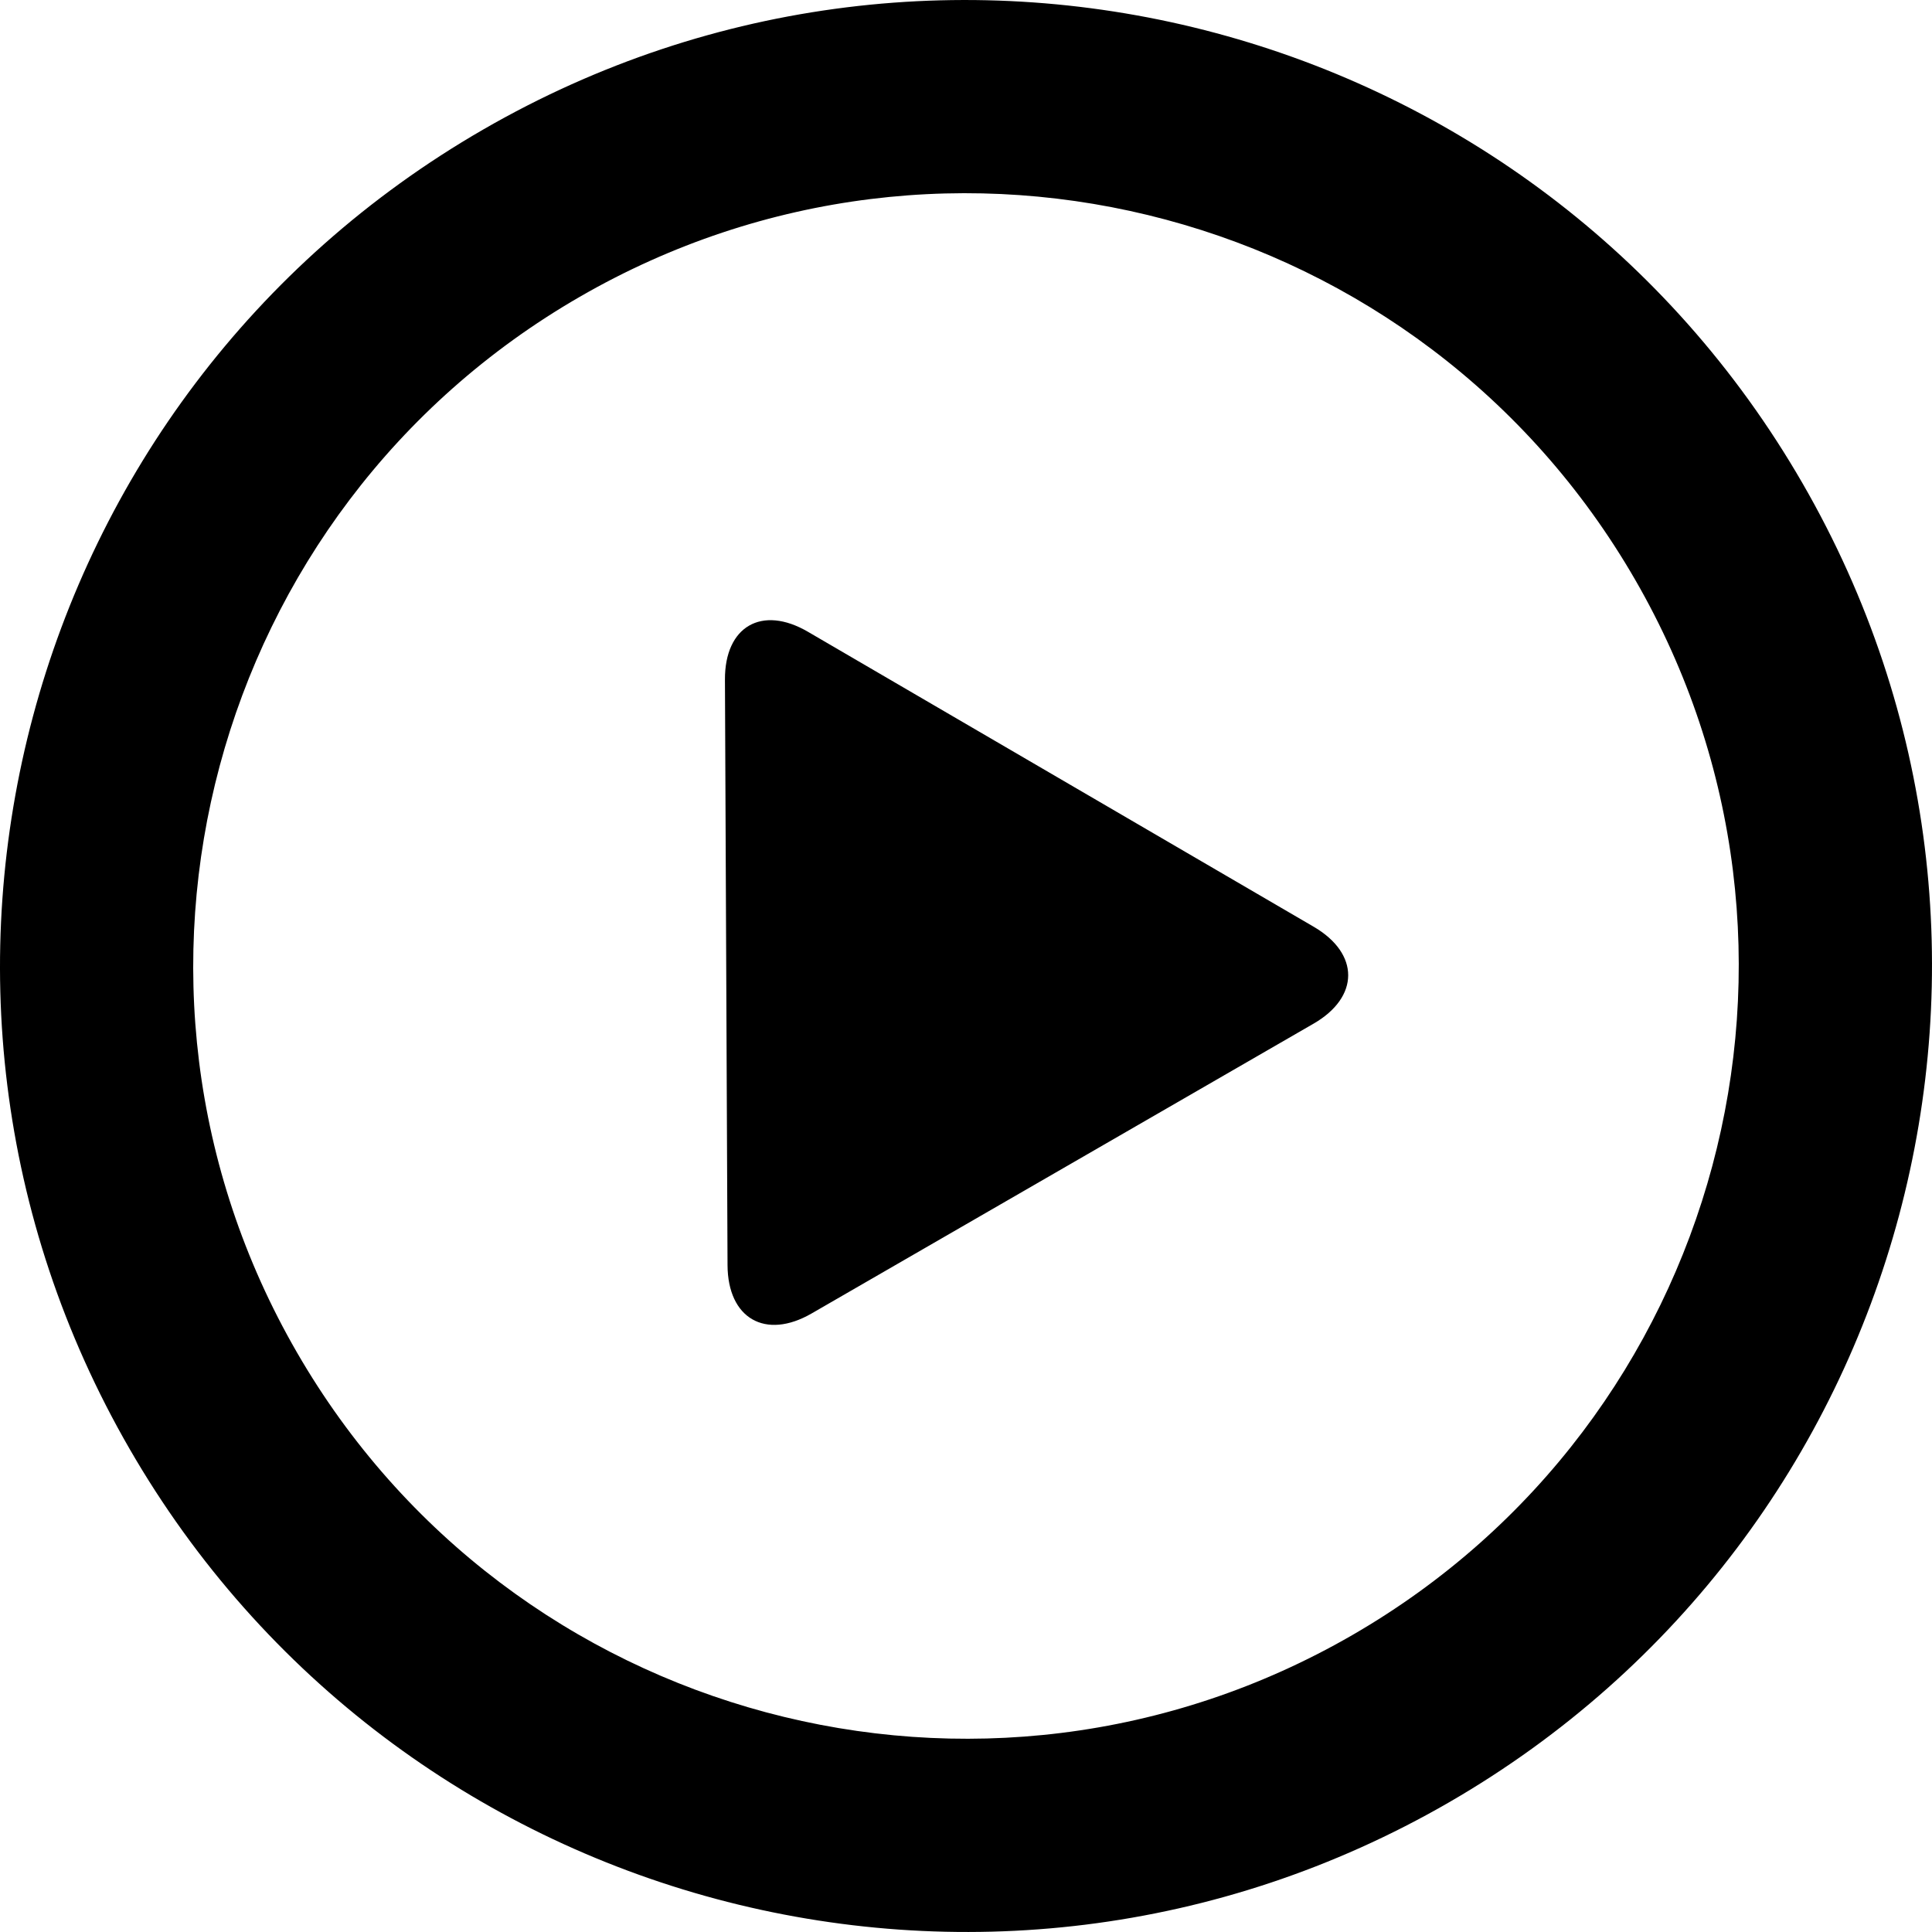
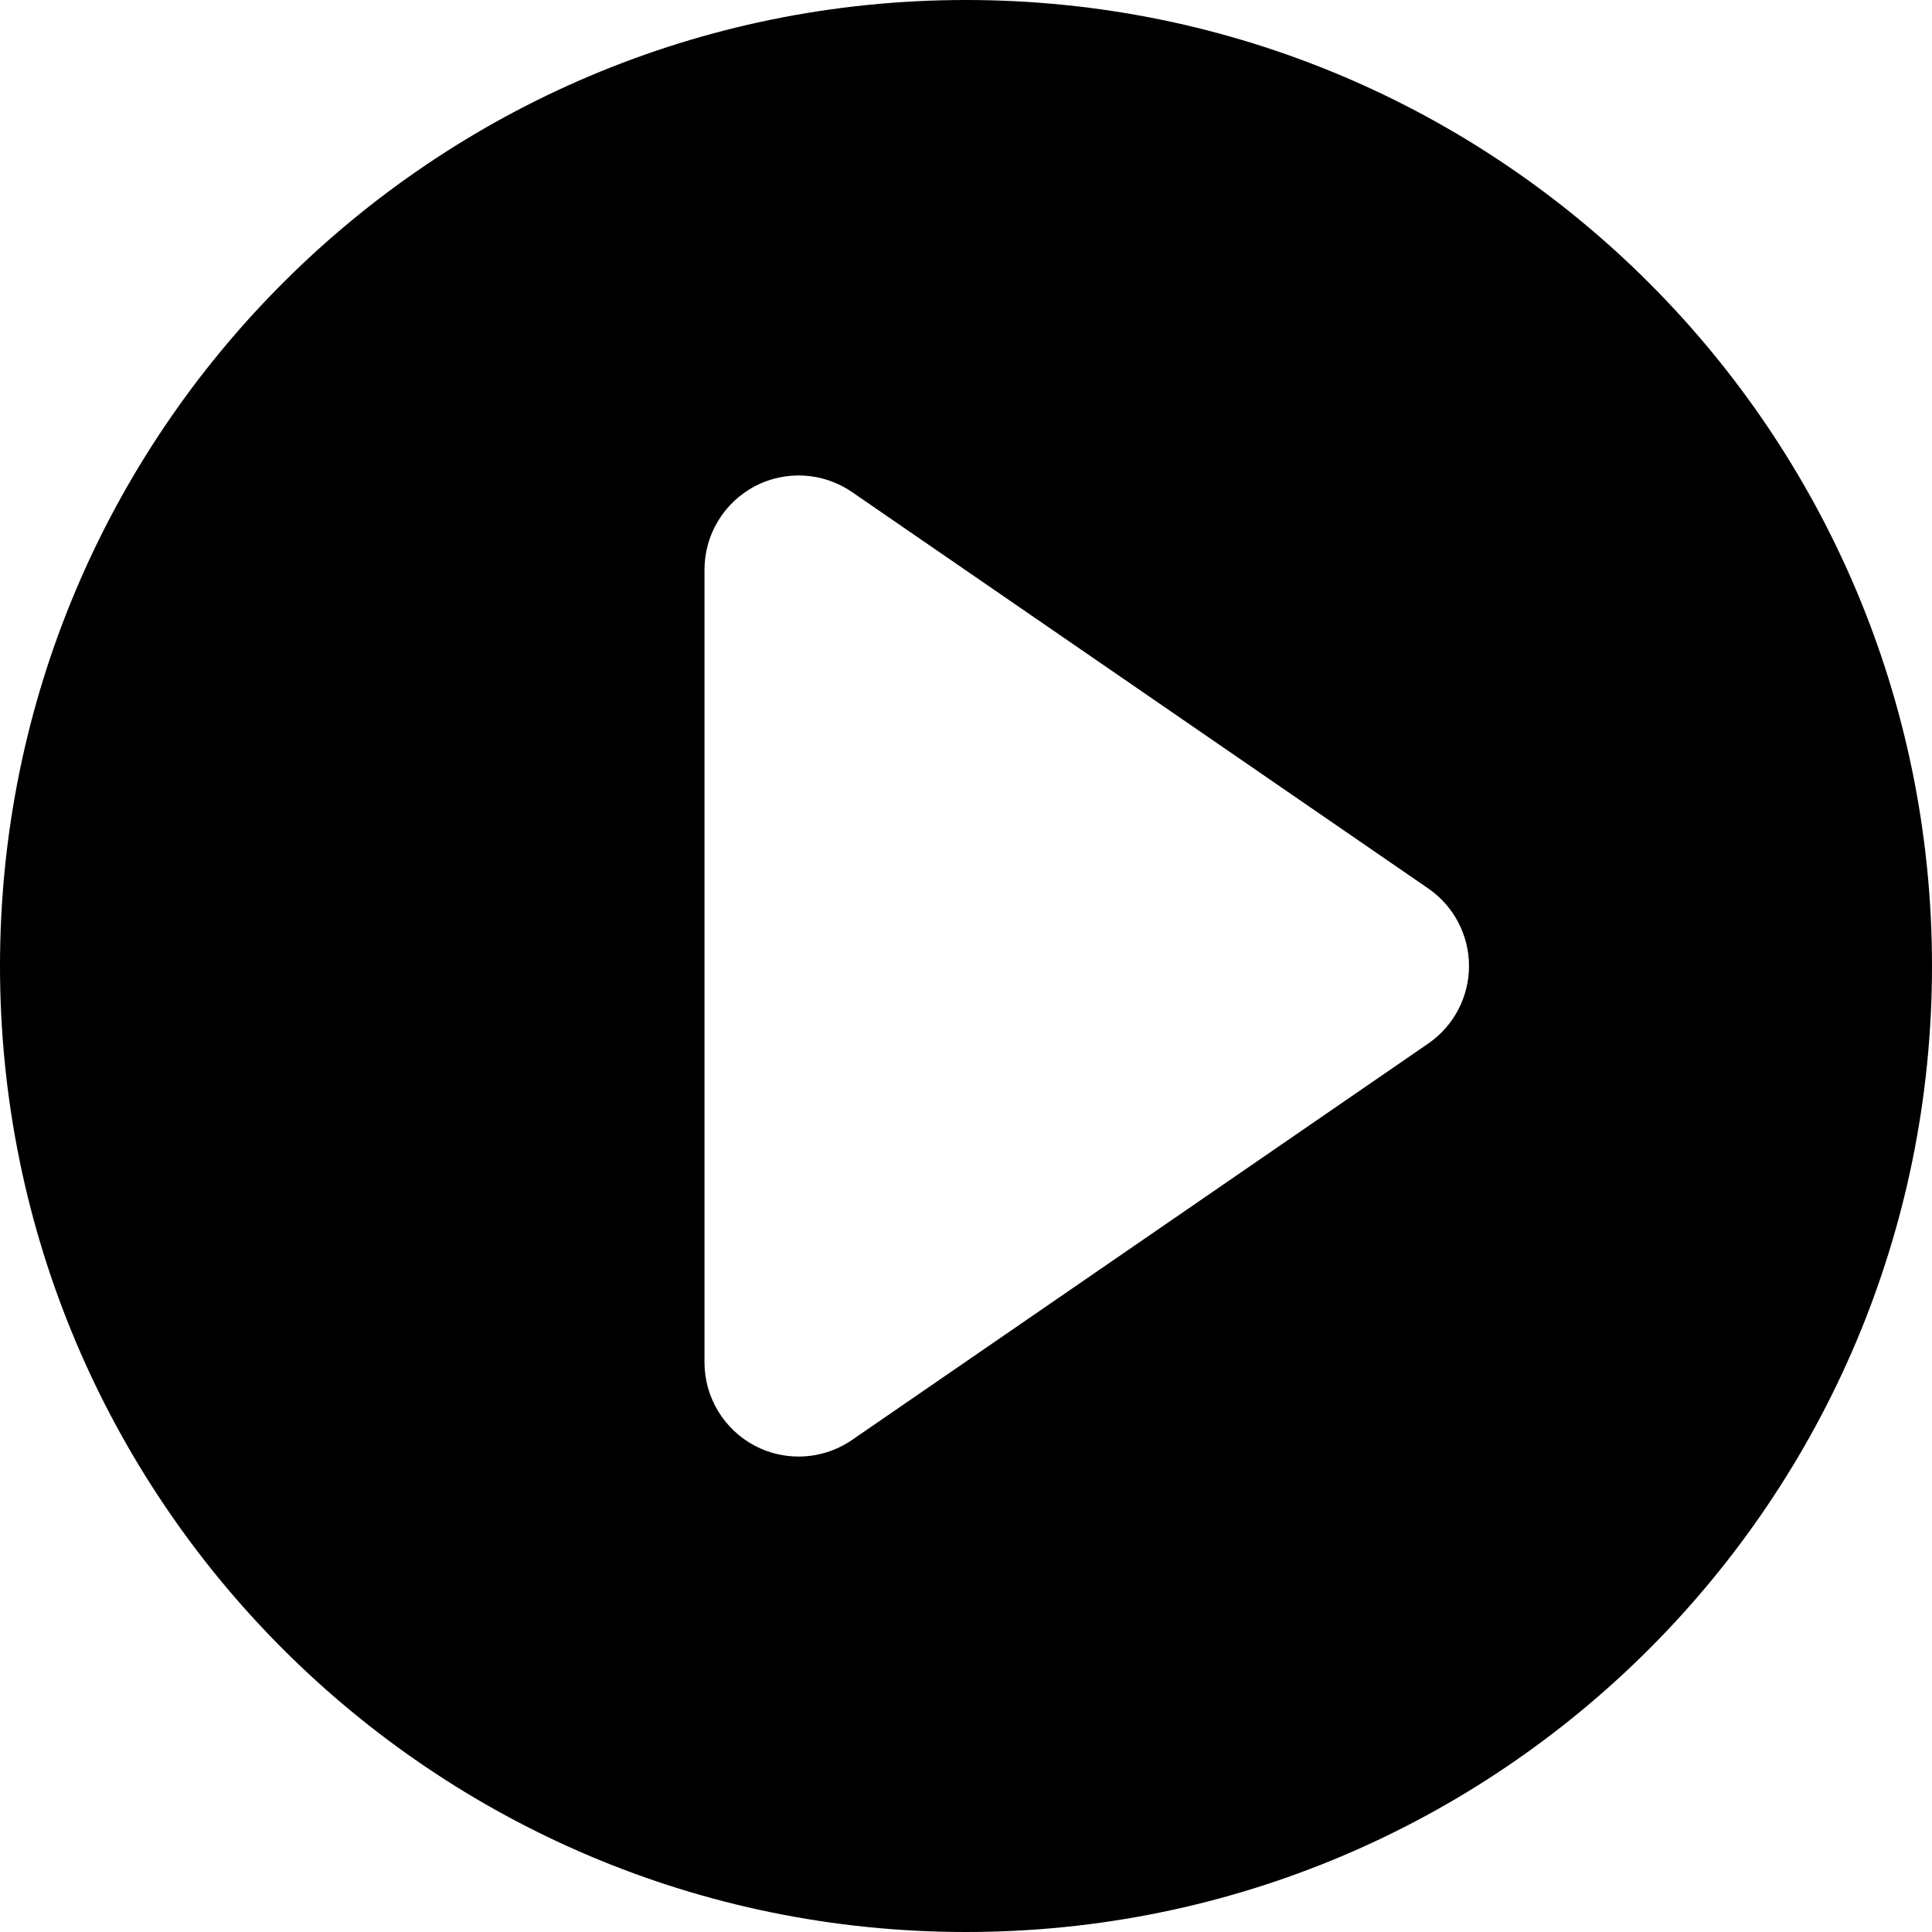
- <svg xmlns="http://www.w3.org/2000/svg" version="1.1" id="Capa_1" x="0px" y="0px" width="314.068px" height="314.068px" viewBox="0 0 314.068 314.068" style="enable-background:new 0 0 314.068 314.068;" xml:space="preserve">
-   <g>
-     <g id="_x33_56._Play">
-       <g>
-         <path d="M293.002,78.53C249.646,3.435,153.618-22.296,78.529,21.068C3.434,64.418-22.298,160.442,21.066,235.534     c43.35,75.095,139.375,100.83,214.465,57.47C310.627,249.639,336.371,153.62,293.002,78.53z M219.834,265.801     c-60.067,34.692-136.894,14.106-171.576-45.973C13.568,159.761,34.161,82.935,94.23,48.26     c60.071-34.69,136.894-14.106,171.578,45.971C300.493,154.307,279.906,231.117,219.834,265.801z M213.555,150.652l-82.214-47.949     c-7.492-4.374-13.535-0.877-13.493,7.789l0.421,95.174c0.038,8.664,6.155,12.191,13.669,7.851l81.585-47.103     C221.029,162.082,221.045,155.026,213.555,150.652z" />
-       </g>
-     </g>
-   </g>
+ <svg xmlns="http://www.w3.org/2000/svg" version="1.1" id="Capa_1" x="0px" y="0px" viewBox="0 0 350 350" style="enable-background:new 0 0 350 350;" xml:space="preserve">
+   <path d="M175,0C78.343,0,0,78.343,0,175c0,96.656,78.343,175,175,175c96.656,0,175-78.344,175-175C350,78.343,271.656,0,175,0z   M258.738,189.05l-104.386,71.812c-2.904,1.989-6.284,3.006-9.673,3.006c-2.728,0-5.436-0.648-7.93-1.951  c-5.605-2.965-9.125-8.777-9.125-15.103V103.188c0-6.326,3.52-12.139,9.125-15.104c5.605-2.94,12.377-2.535,17.603,1.055  l104.386,71.811c4.619,3.18,7.387,8.441,7.387,14.05C266.125,180.609,263.358,185.87,258.738,189.05z" />
  <g>
</g>
  <g>
</g>
  <g>
</g>
  <g>
</g>
  <g>
</g>
  <g>
</g>
  <g>
</g>
  <g>
</g>
  <g>
</g>
  <g>
</g>
  <g>
</g>
  <g>
</g>
  <g>
</g>
  <g>
</g>
  <g>
</g>
</svg>
